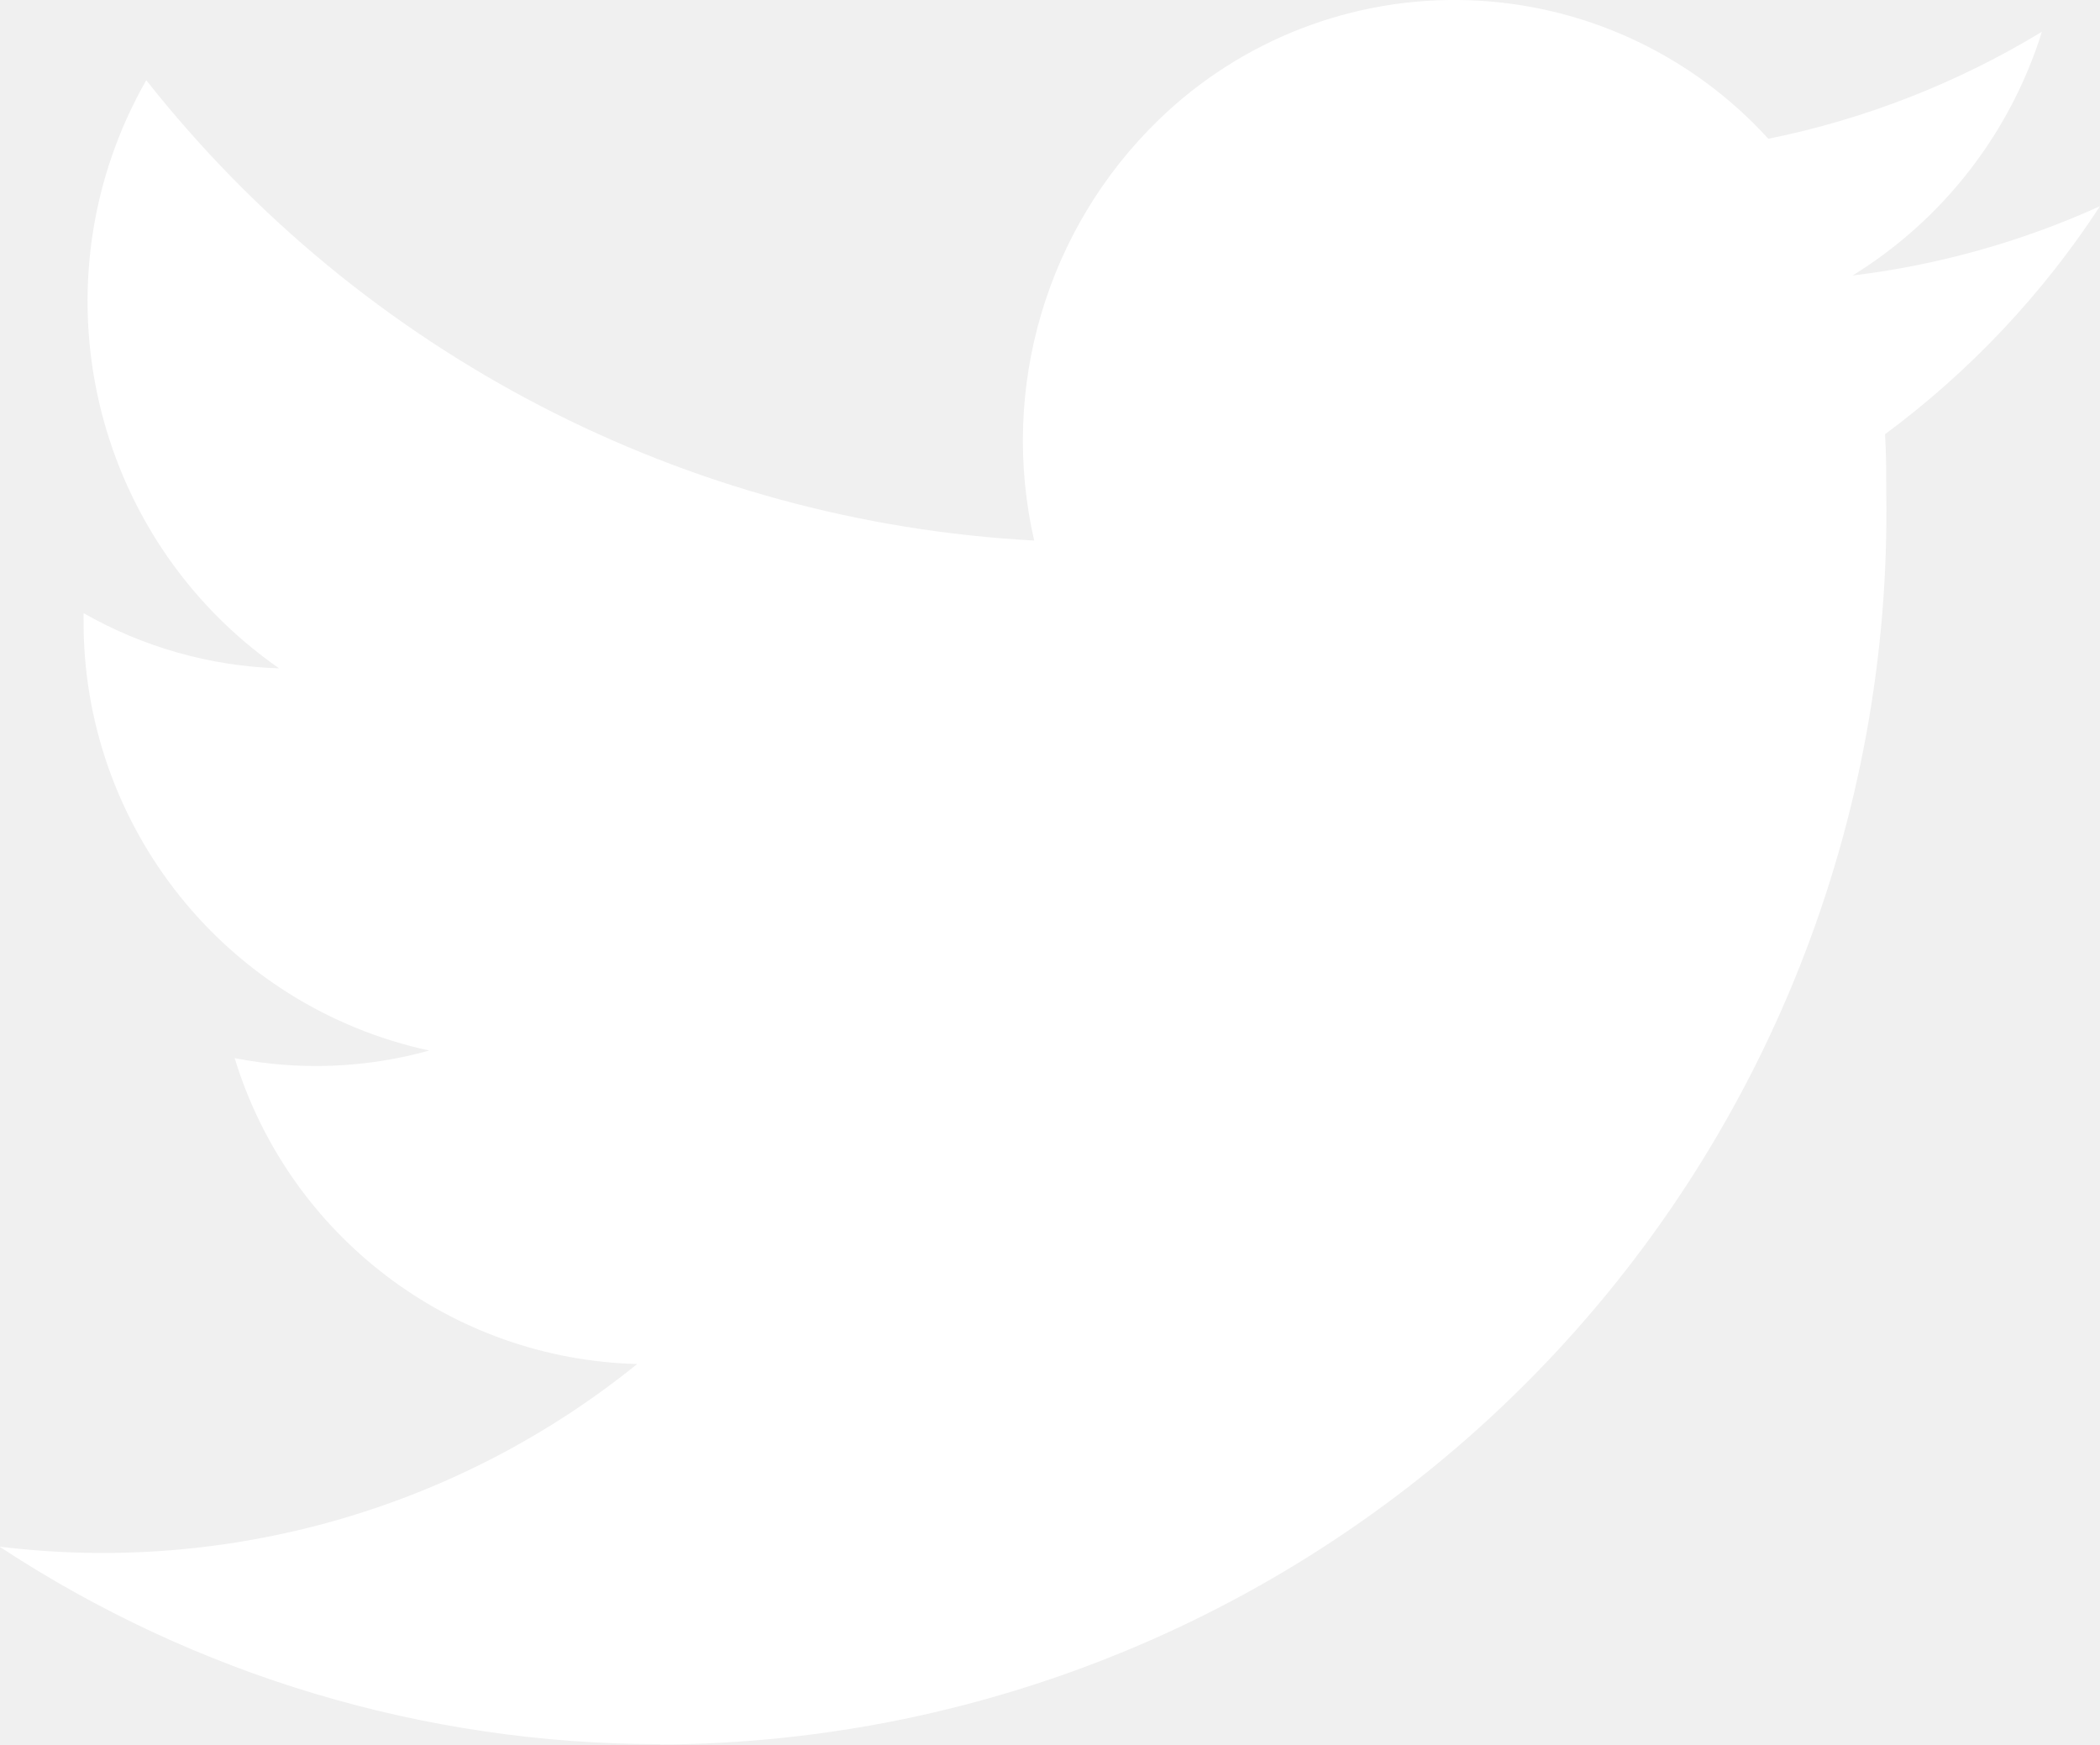
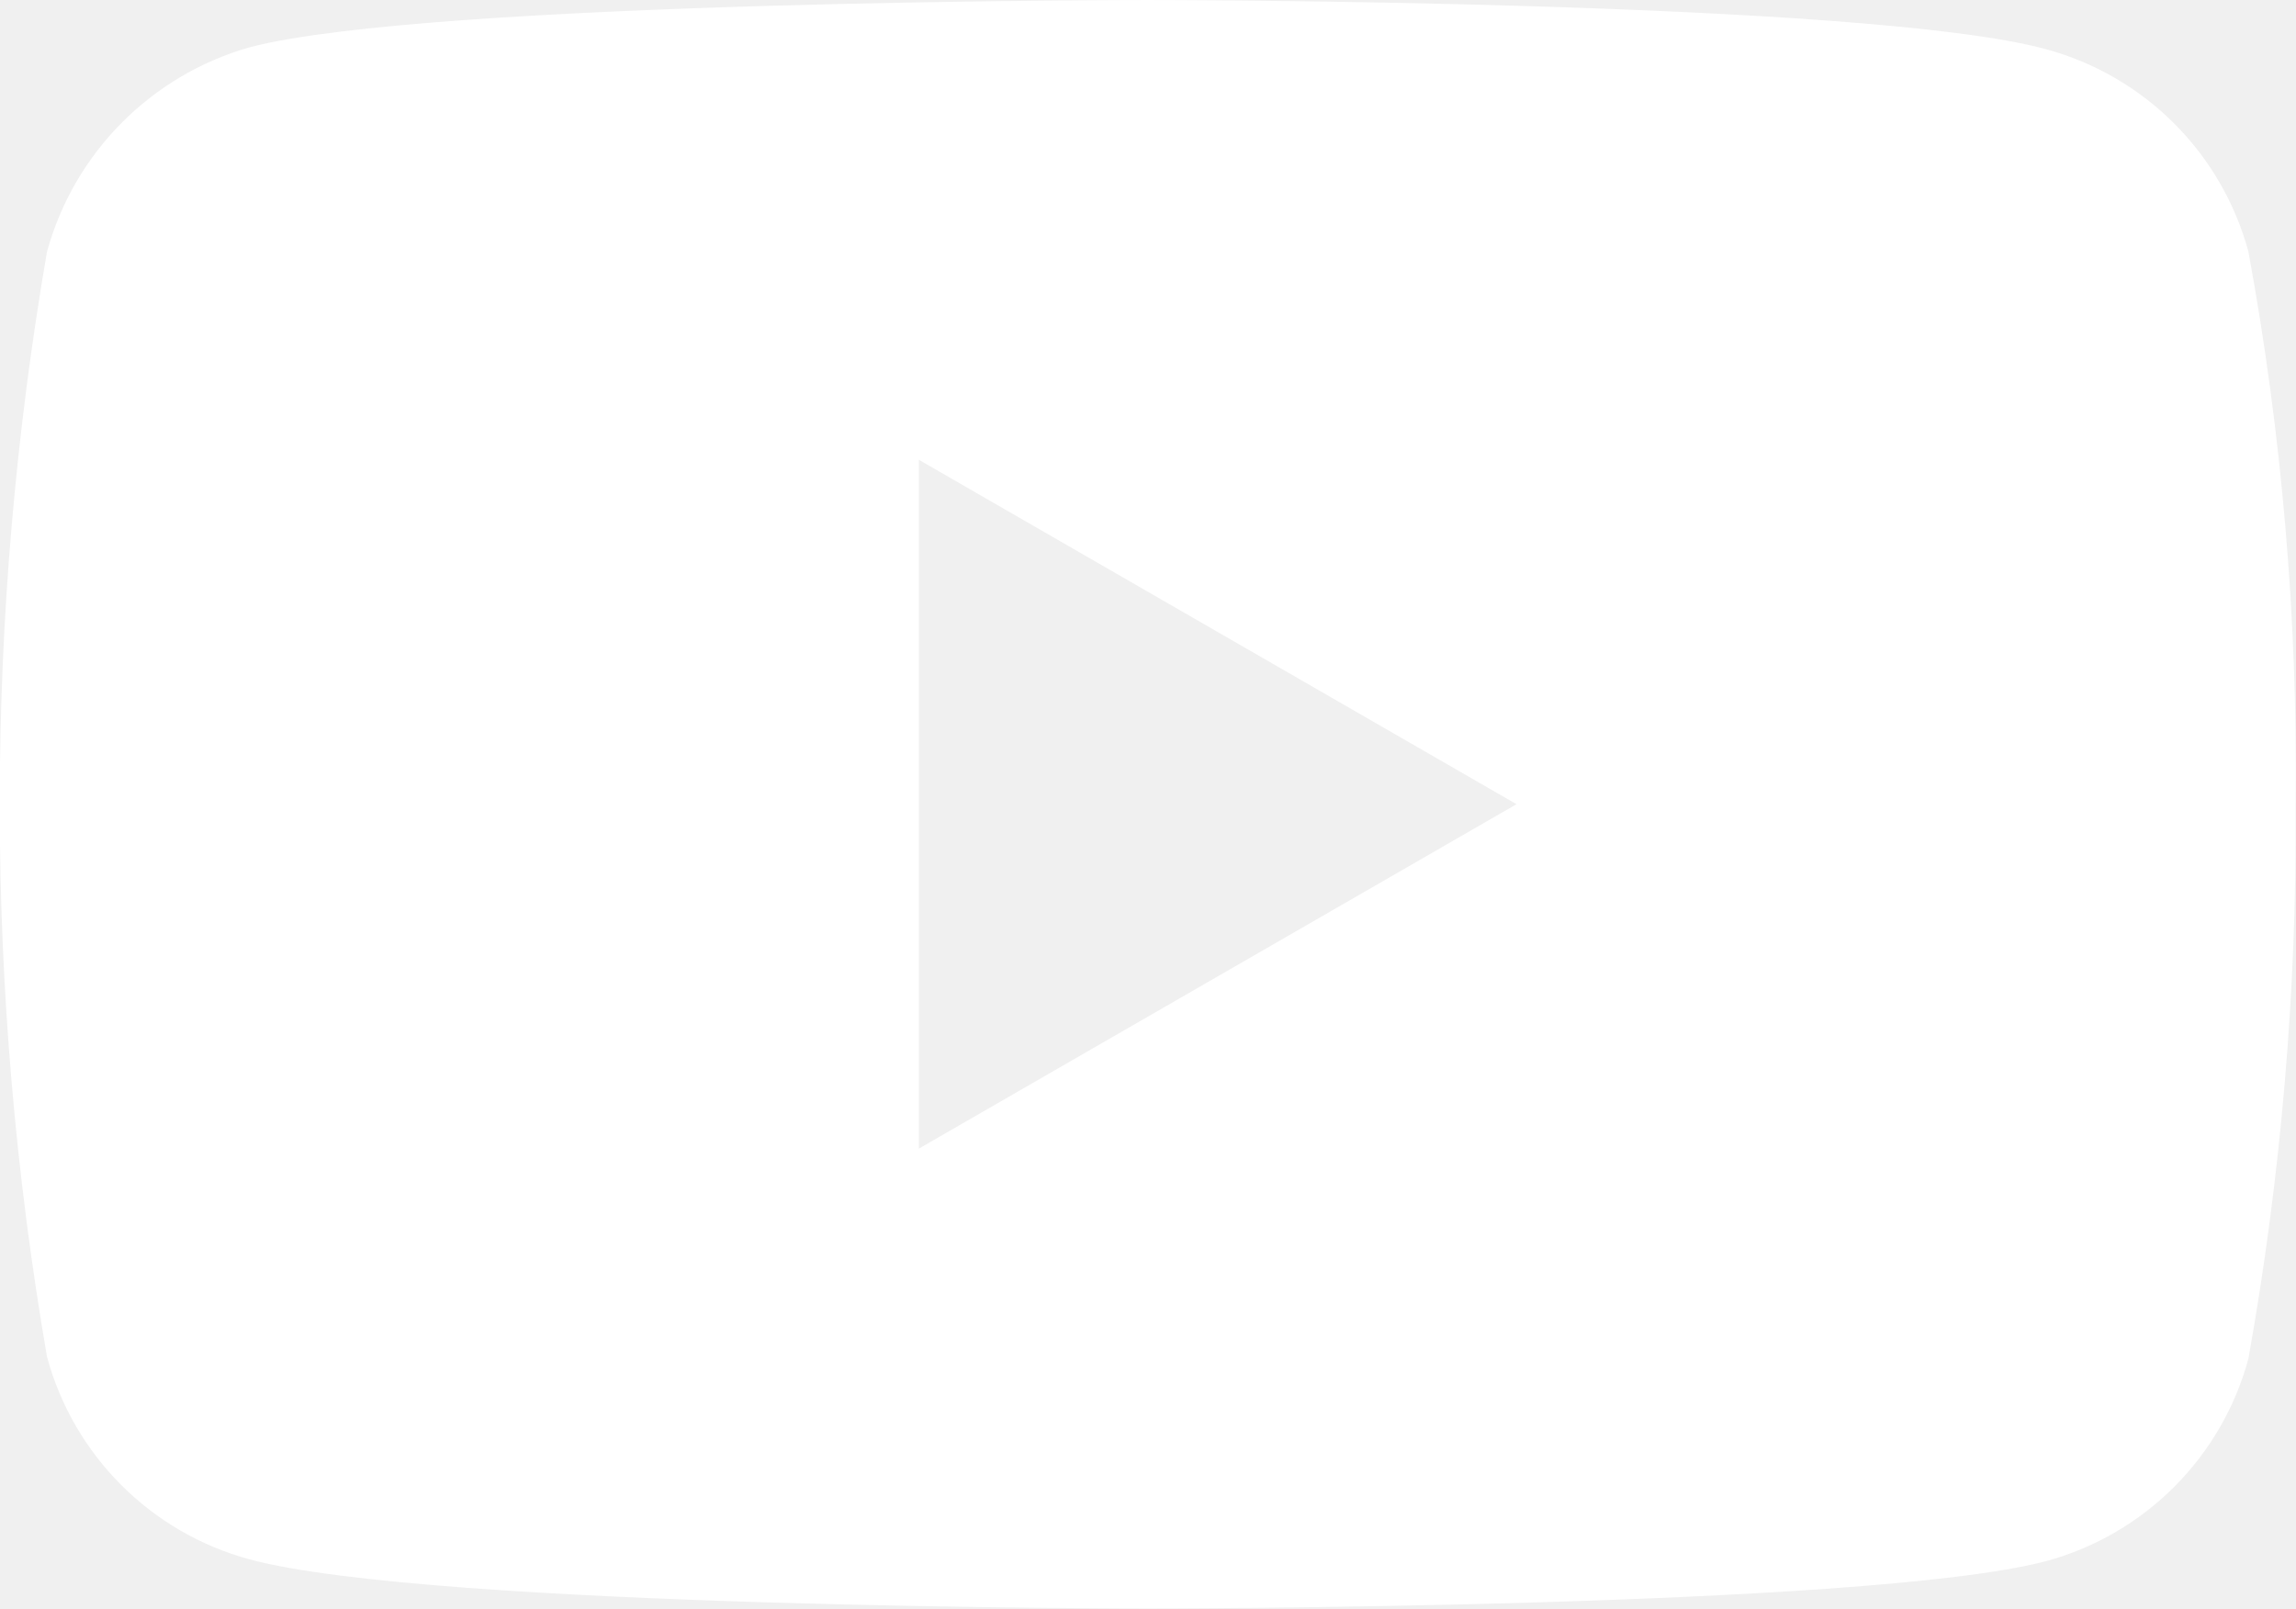
- <svg xmlns="http://www.w3.org/2000/svg" width="17.388" height="14.442" viewBox="0 0 17.388 14.442">
-   <path id="Shape_11" data-name="Shape 11" d="M1605.823,5349.916a10.2,10.2,0,0,0,10.15-10.375c0-.158,0-.315-.01-.472a7.345,7.345,0,0,0,1.78-1.888,7,7,0,0,1-2.049.574,3.649,3.649,0,0,0,1.568-2.018,7.061,7.061,0,0,1-2.265.886,3.516,3.516,0,0,0-5.047-.158,3.7,3.7,0,0,0-1.032,3.484,10.054,10.054,0,0,1-7.352-3.811,3.7,3.7,0,0,0,1.1,4.869,3.486,3.486,0,0,1-1.619-.457v.046a3.63,3.63,0,0,0,2.862,3.575,3.5,3.5,0,0,1-1.611.063,3.581,3.581,0,0,0,3.333,2.532,7.038,7.038,0,0,1-5.28,1.512,9.941,9.941,0,0,0,5.468,1.635" transform="translate(-1600.355 -5335.474)" fill="#fff" />
+ <svg xmlns="http://www.w3.org/2000/svg" width="19.785" height="13.861" viewBox="0 0 19.785 13.861">
+   <path id="Shape_17" data-name="Shape 17" d="M1566.9,5336.673a2.48,2.48,0,0,0-1.744-1.745c-1.548-.424-7.741-.424-7.741-.424s-6.193,0-7.741.408a2.529,2.529,0,0,0-1.744,1.761,28.032,28.032,0,0,0,0,9.523,2.48,2.48,0,0,0,1.744,1.745c1.565.424,7.741.424,7.741.424s6.193,0,7.741-.408a2.48,2.48,0,0,0,1.744-1.745,26.157,26.157,0,0,0,.407-4.762A24.82,24.82,0,0,0,1566.9,5336.673Zm-11.457,7.729v-5.936l5.15,2.968Z" transform="translate(-1547.525 -5334.504)" fill="#fff" />
</svg>
